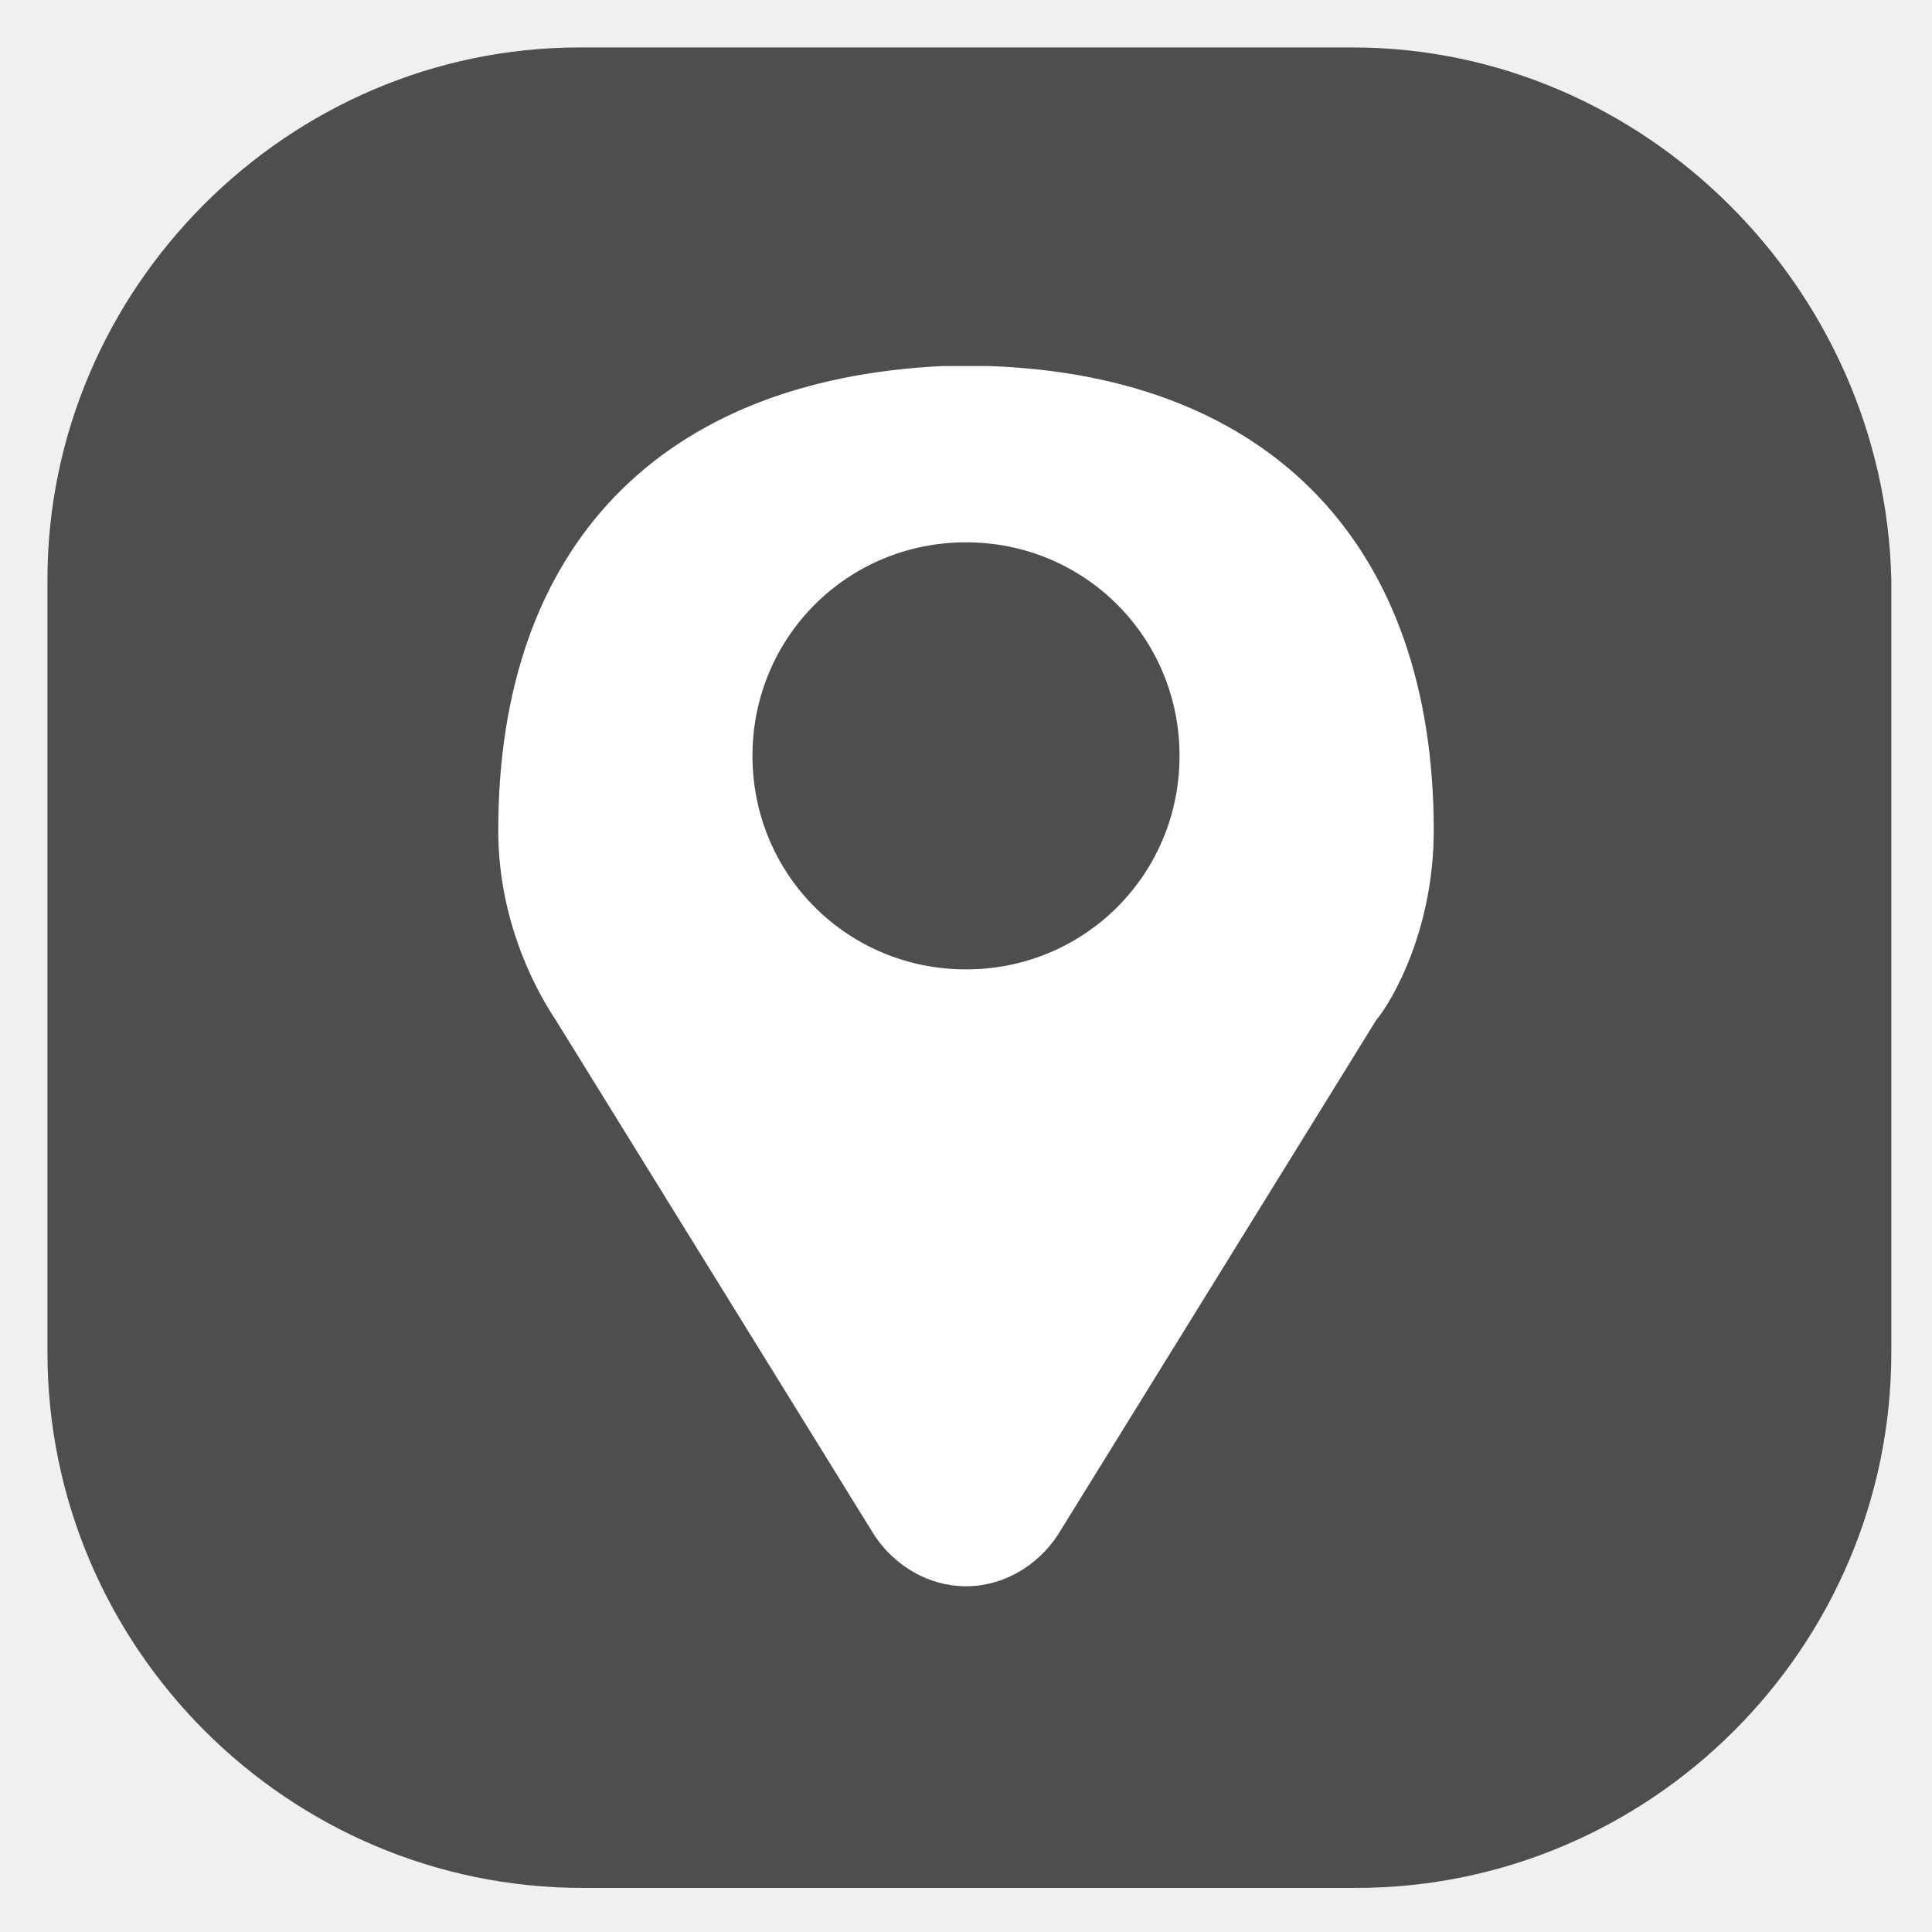
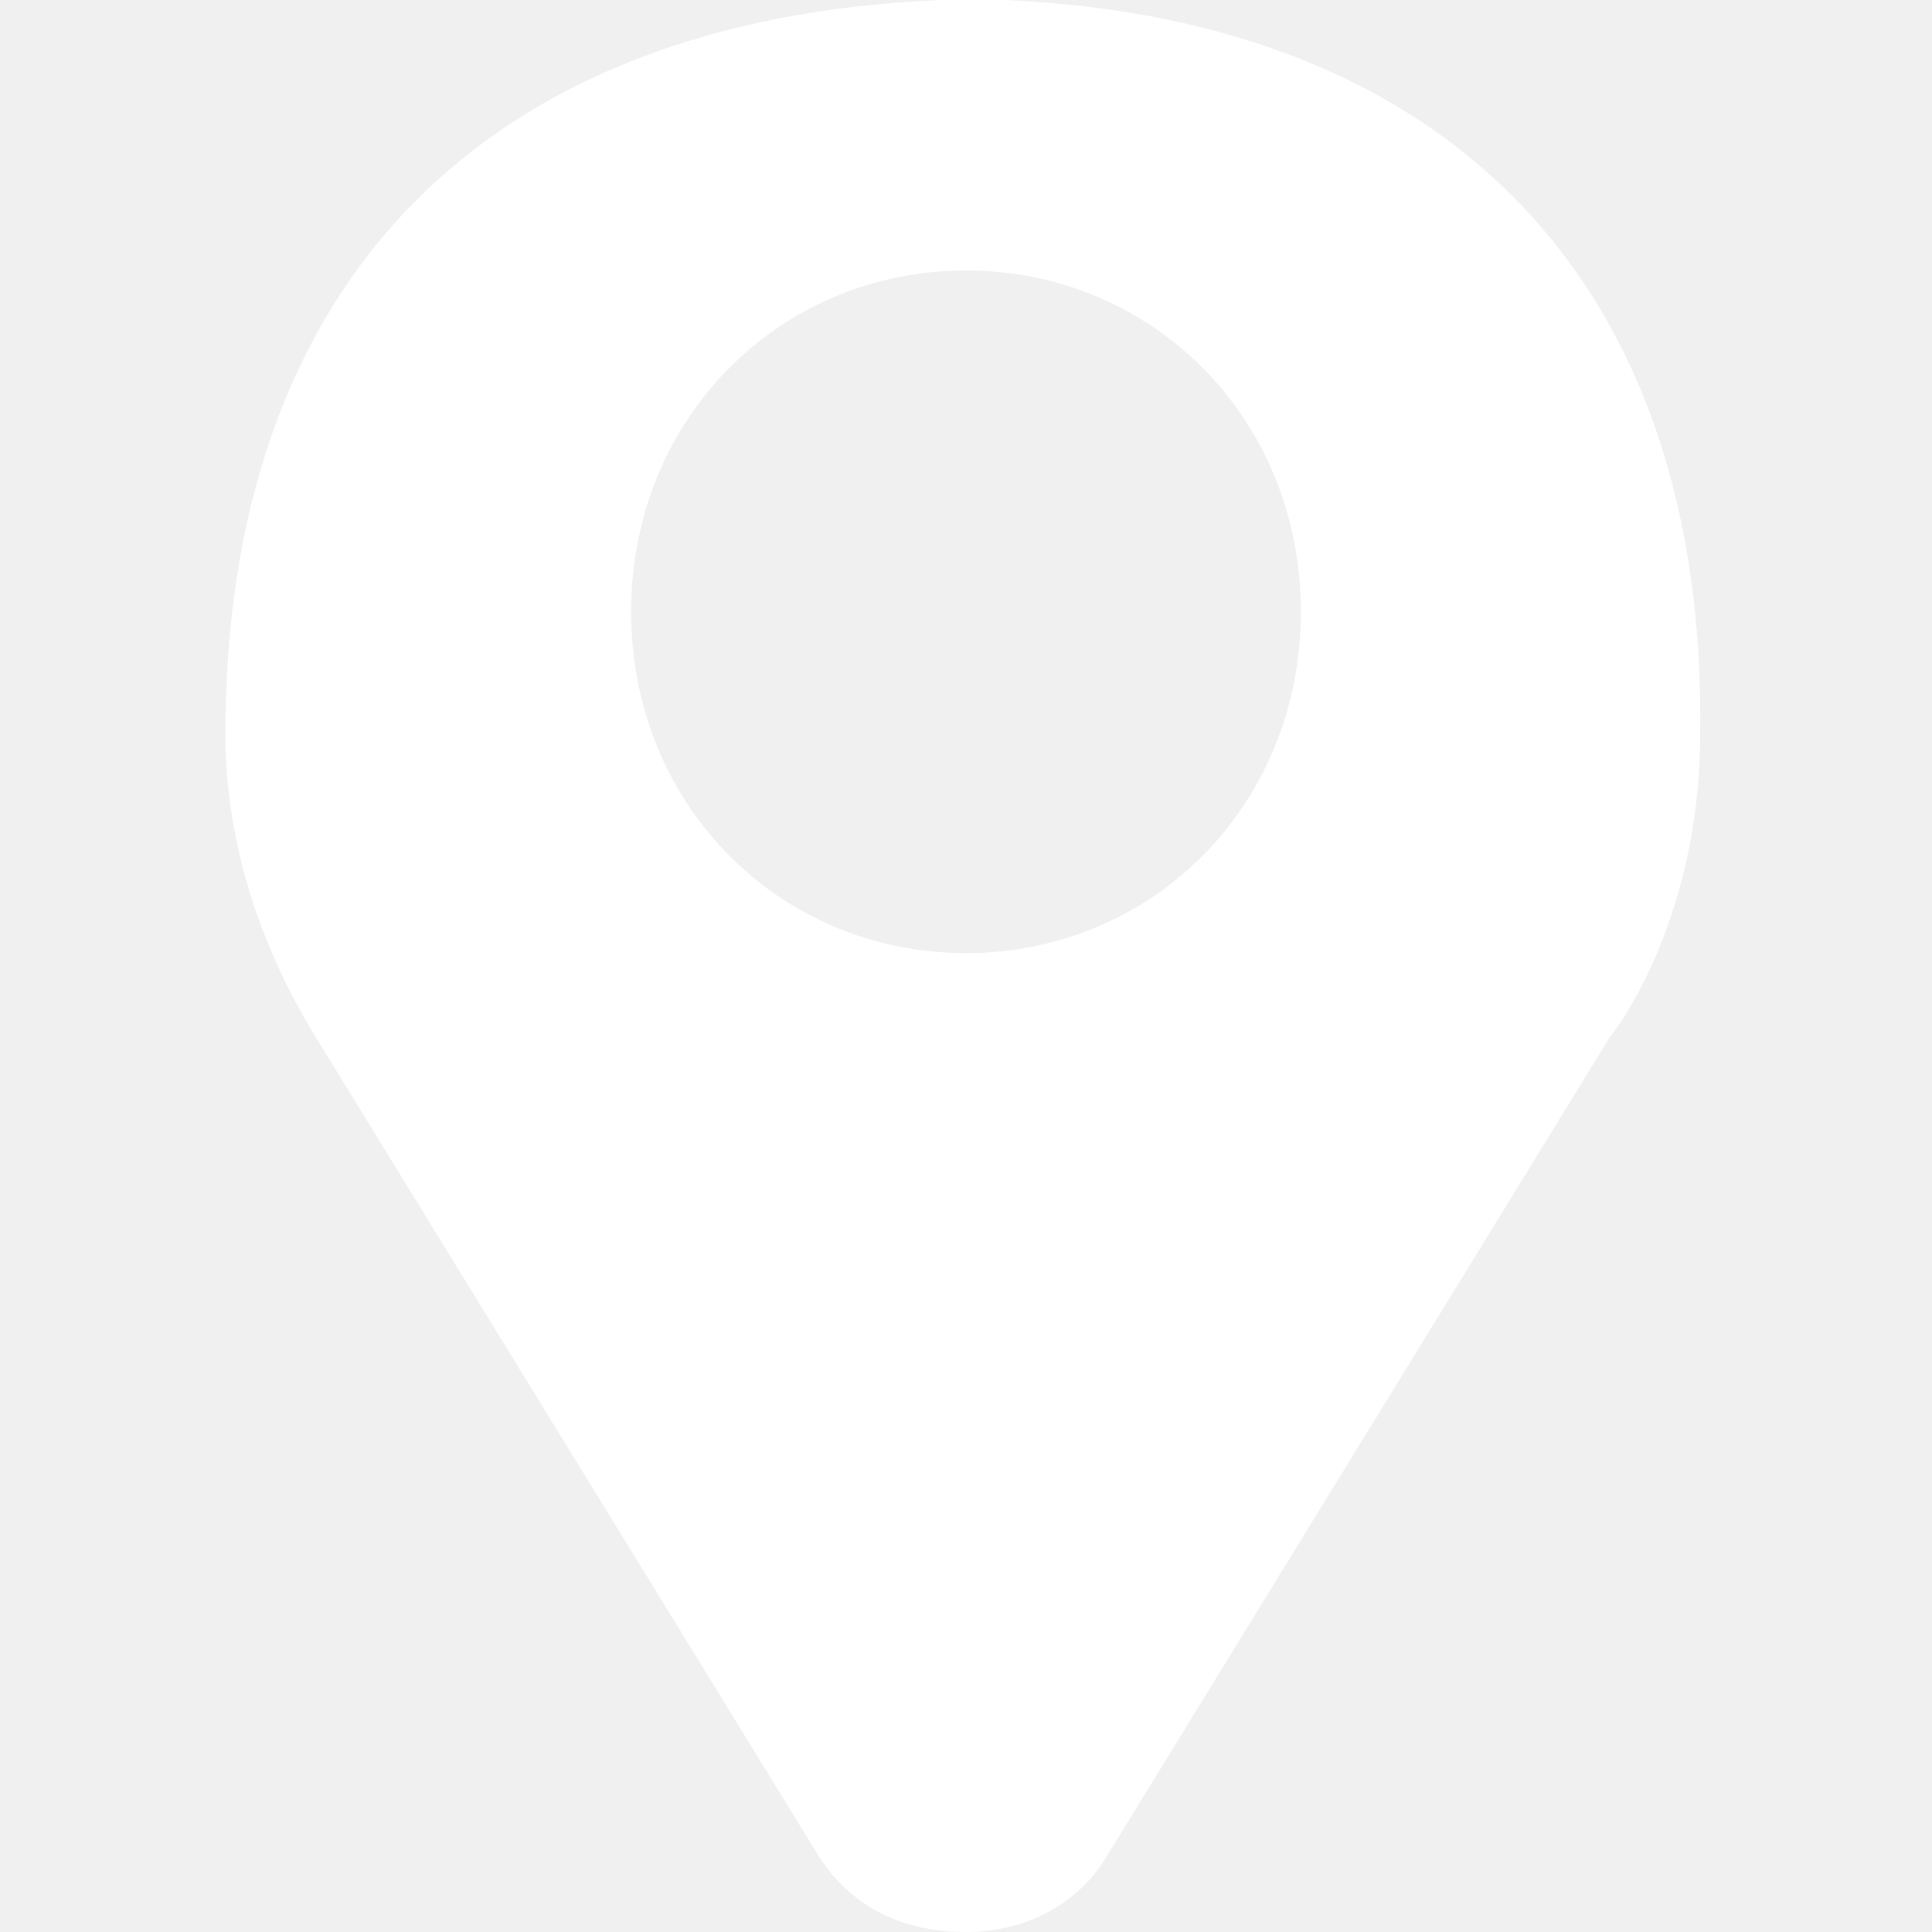
- <svg xmlns="http://www.w3.org/2000/svg" version="1.1" id="Layer_1" x="0px" y="0px" viewBox="0 0 57 57" style="enable-background:new 0 0 57 57;" xml:space="preserve">
+ <svg xmlns="http://www.w3.org/2000/svg" version="1.1" id="Layer_1" x="0px" y="0px" viewBox="0 0 30 30" style="enable-background:new 0 0 30 30;" xml:space="preserve">
  <style type="text/css">
- 	.st0{fill:#4D4E4E;}
- 	.st1{fill:#FFFFFF;}
+ 	.st0{fill:#FFFFFF;}
</style>
  <g>
-     <path class="st0" d="M39.9,1.4H17.1C8.5,1.4,1.4,8.5,1.4,17.1v22.8c0,8.7,7.1,15.8,15.8,15.8h22.8c8.7,0,15.8-7.1,15.8-15.8V17.1   C55.6,8.5,48.5,1.4,39.9,1.4z" />
-     <path class="st1" d="M29.2,10.8c-0.1,0-0.3,0-0.4,0h0c-0.1,0-0.2,0-0.3,0l0,0l0,0c-0.1,0-0.2,0-0.3,0c-0.1,0-0.3,0-0.4,0   c-8.3,0.4-13.1,5.3-13.1,13.7c0,2.9,1.3,5,1.7,5.6l9.4,15.2c0.6,0.9,1.6,1.5,2.7,1.5s2.1-0.6,2.7-1.5l9.4-15.2   c0.5-0.6,1.7-2.7,1.7-5.6C42.3,16.1,37.5,11.1,29.2,10.8z M28.5,28.6c-3.5,0-6.3-2.8-6.3-6.3c0-3.5,2.8-6.3,6.3-6.3   s6.3,2.8,6.3,6.3C34.8,25.8,32,28.6,28.5,28.6z" />
+     <path class="st0" d="M15.6,0c-0.1,0-0.2,0-0.3,0l0,0c-0.1,0-0.2,0-0.2,0l0,0l0,0c-0.1,0-0.2,0-0.2,0c-0.1,0-0.2,0-0.3,0   C7.5,0.3,3.5,4.4,3.5,11.4c0,2.4,1.1,4.2,1.4,4.7l7.8,12.7c0.5,0.8,1.3,1.2,2.3,1.2s1.8-0.5,2.2-1.2l7.8-12.7   c0.4-0.5,1.4-2.2,1.4-4.7C26.5,4.4,22.5,0.3,15.6,0z M15,14.8c-2.9,0-5.2-2.3-5.2-5.3s2.3-5.3,5.2-5.3s5.2,2.3,5.2,5.3   S17.9,14.8,15,14.8z" />
  </g>
</svg>
